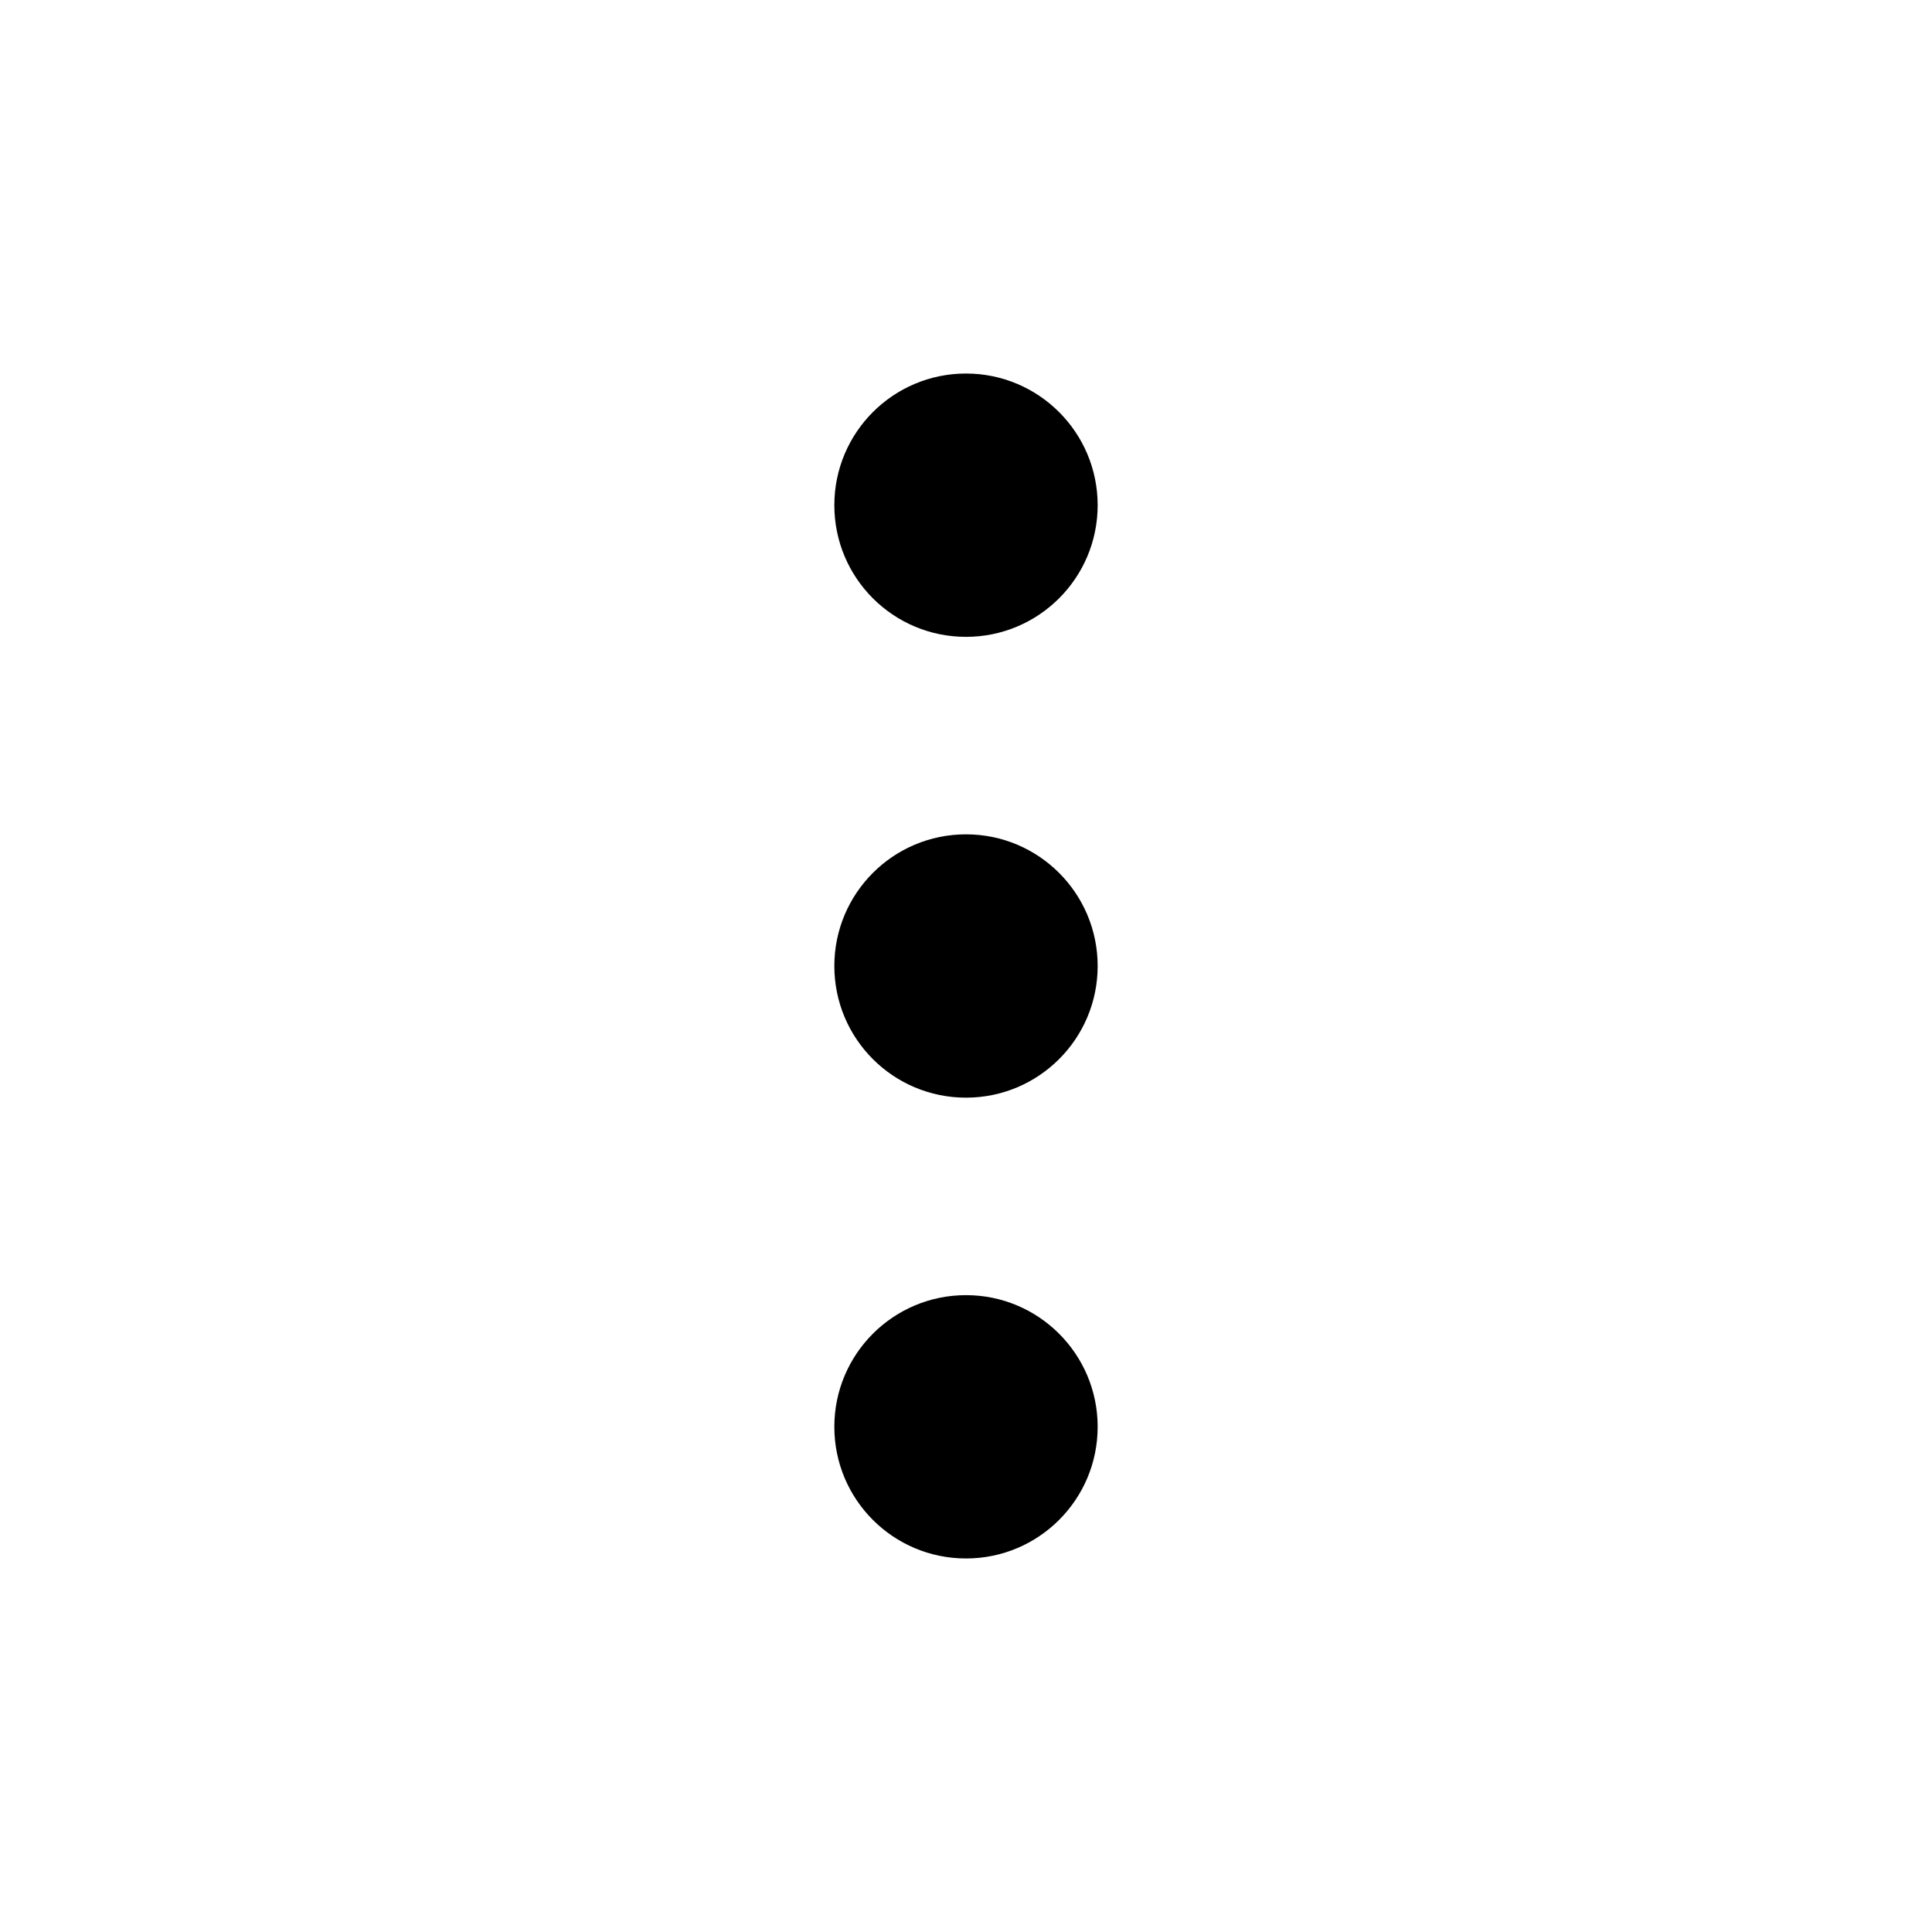
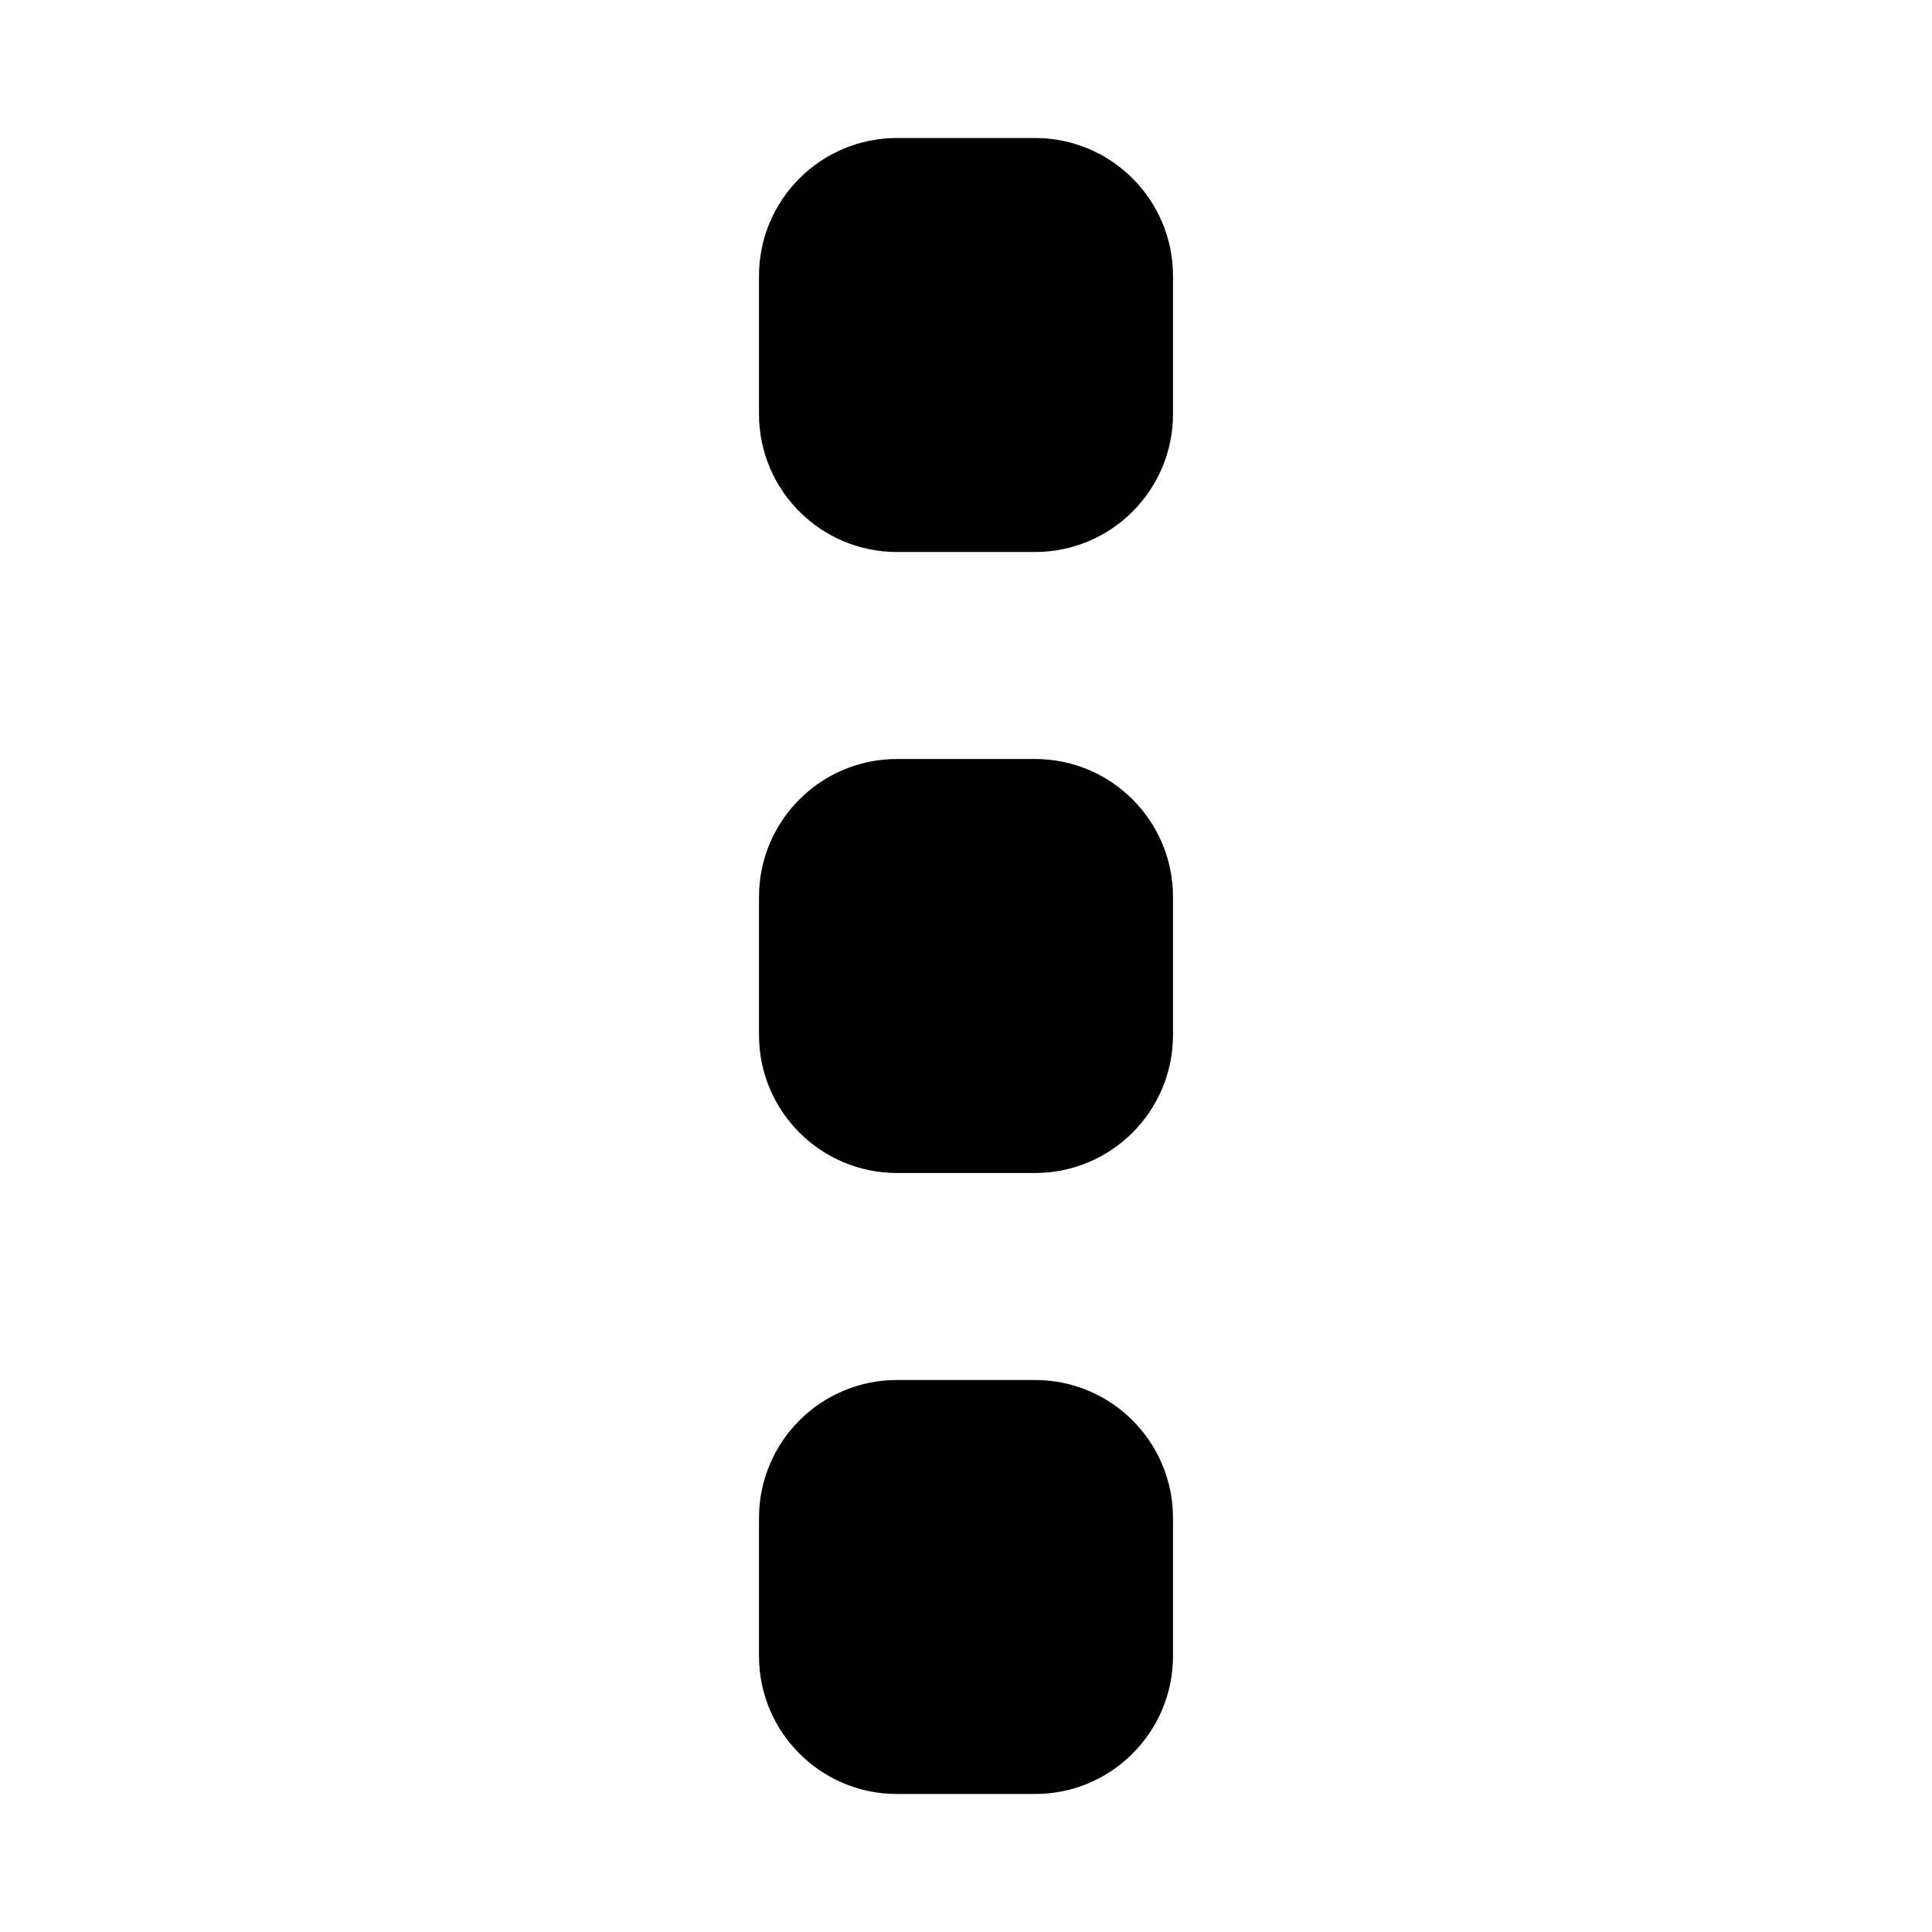
- <svg xmlns="http://www.w3.org/2000/svg" height="642" viewBox="0 0 642 642" width="642">
-   <path d="m474.125 277.25c24.172 0 43.75 19.578 43.75 43.75 0 24.15-19.578 43.75-43.75 43.75-24.194 0-43.75-19.6-43.75-43.75 0-24.172 19.556-43.75 43.75-43.75zm-153.125 0c24.172 0 43.75 19.578 43.75 43.75 0 24.15-19.578 43.75-43.75 43.75-24.194 0-43.75-19.6-43.75-43.75 0-24.172 19.556-43.75 43.75-43.75zm-153.125 0c24.172 0 43.75 19.578 43.75 43.75 0 24.15-19.578 43.75-43.75 43.75-24.194 0-43.75-19.6-43.75-43.75 0-24.172 19.556-43.75 43.75-43.75z" fill-rule="evenodd" transform="matrix(0 -1 1 0 0 642)" />
+ <svg xmlns="http://www.w3.org/2000/svg" height="280" viewBox="0 0 280 280" width="280">
+   <path d="m150 200c11.046 0 20 8.954 20 20v20c0 11.046-8.954 20-20 20h-20c-11.046 0-20-8.954-20-20v-20c0-11.046 8.954-20 20-20zm0-90c11.046 0 20 8.954 20 20v20c0 11.046-8.954 20-20 20h-20c-11.046 0-20-8.954-20-20v-20c0-11.046 8.954-20 20-20zm0-90c11.046 0 20 8.954 20 20v20c0 11.046-8.954 20-20 20h-20c-11.046 0-20-8.954-20-20v-20c0-11.046 8.954-20 20-20z" />
</svg>
